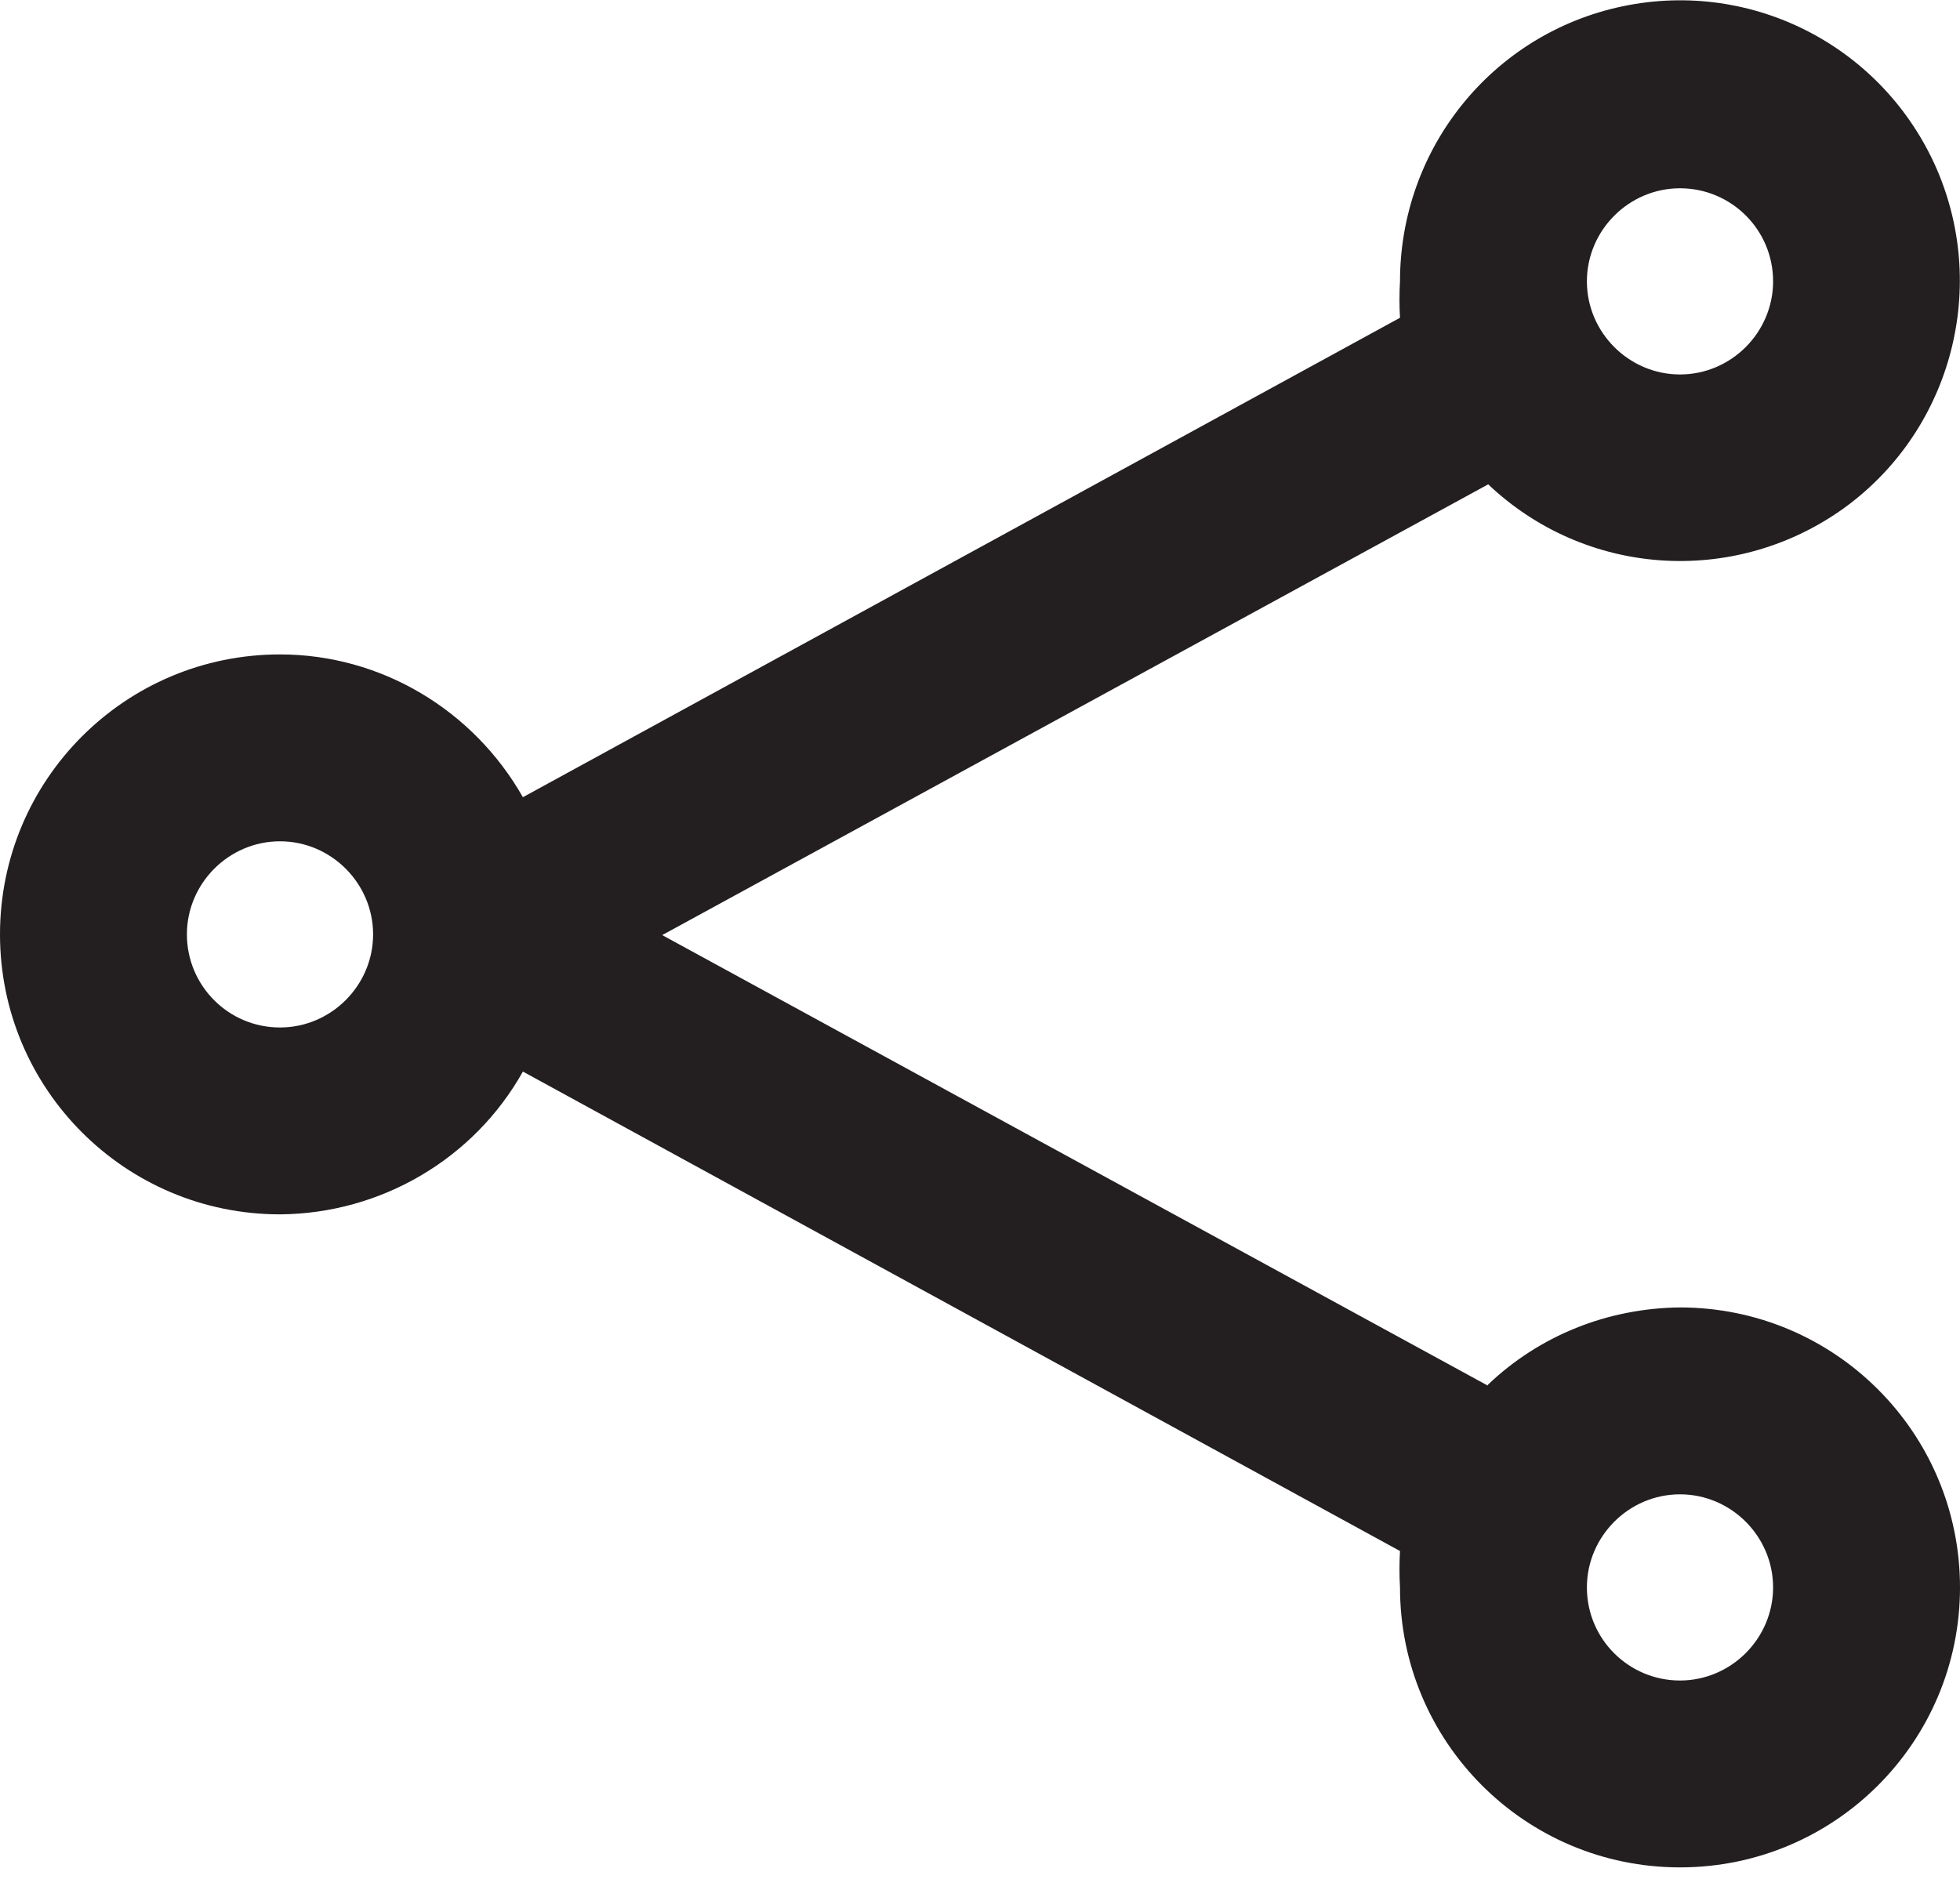
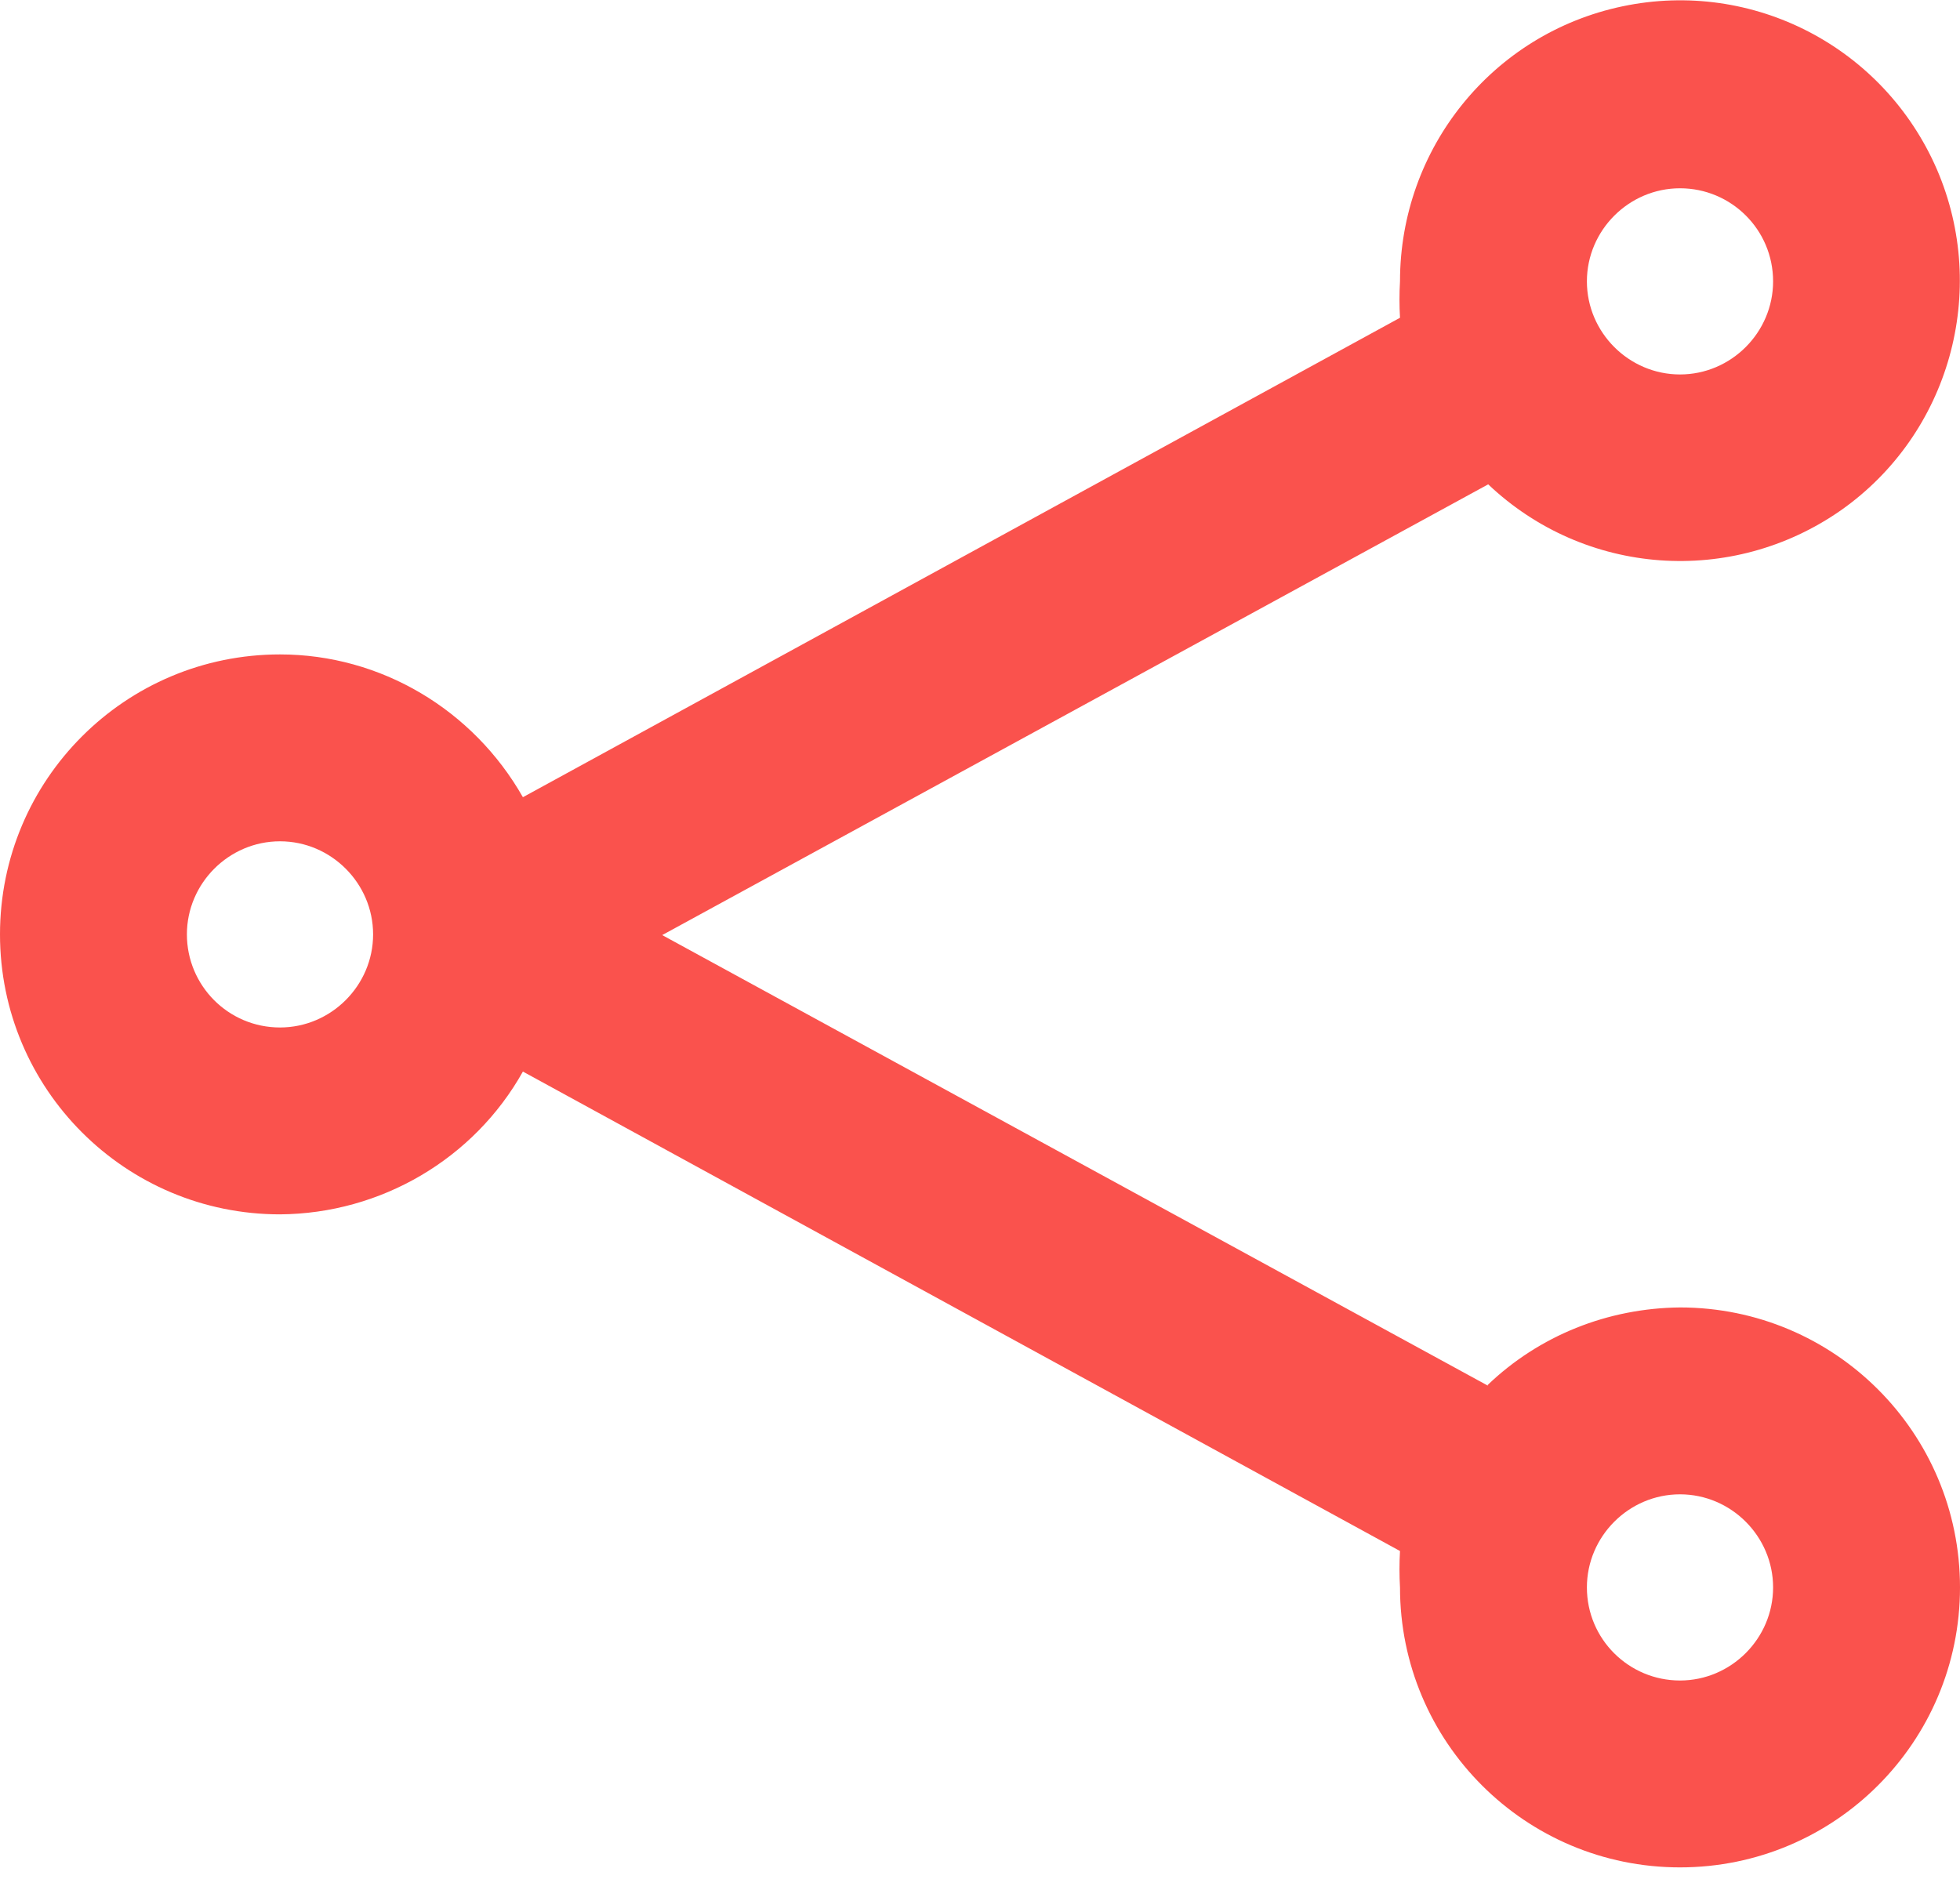
<svg xmlns="http://www.w3.org/2000/svg" width="28" height="27" viewBox="0 0 28 27" fill="none">
-   <path fill-rule="evenodd" clip-rule="evenodd" d="M21.25 19.79C21.99 19.08 22.97 18.69 24 18.68C26.21 18.68 28 20.47 28 22.68C28 24.89 26.21 26.68 24 26.68C21.79 26.68 20 24.89 20 22.68C19.99 22.51 19.99 22.33 20 22.16L7.47 15.31C6.77 16.56 5.44 17.34 4 17.35C1.79 17.35 0 15.56 0 13.35C0 11.14 1.79 9.35 4 9.35C5.44 9.35 6.76 10.14 7.47 11.39L20 4.54C19.99 4.37 19.99 4.19 20 4.02C20 2.12 21.32 0.48 23.18 0.09C25.04 -0.3 26.91 0.67 27.67 2.42C28.42 4.16 27.85 6.2 26.3 7.29C24.74 8.38 22.64 8.23 21.26 6.92L9.46 13.36L21.26 19.8L21.25 19.79ZM25.33 4.02C25.33 3.28 24.73 2.69 24 2.69C23.27 2.69 22.67 3.29 22.67 4.02C22.67 4.75 23.27 5.35 24 5.35C24.73 5.35 25.33 4.75 25.33 4.02ZM4 14.68C3.26 14.68 2.67 14.08 2.67 13.35C2.67 12.62 3.27 12.02 4 12.02C4.73 12.02 5.33 12.62 5.33 13.35C5.33 14.08 4.73 14.68 4 14.68ZM22.67 22.68C22.67 23.42 23.27 24.01 24 24.01C24.73 24.01 25.33 23.41 25.33 22.68C25.33 21.95 24.73 21.35 24 21.35C23.27 21.35 22.67 21.95 22.67 22.68Z" fill="#231F20" />
+   <path fill-rule="evenodd" clip-rule="evenodd" d="M21.25 19.79C21.99 19.08 22.97 18.69 24 18.68C26.21 18.68 28 20.47 28 22.68C28 24.89 26.21 26.68 24 26.68C21.79 26.68 20 24.89 20 22.68C19.99 22.51 19.99 22.33 20 22.16L7.47 15.31C6.77 16.56 5.44 17.34 4 17.35C1.79 17.35 0 15.56 0 13.35C0 11.14 1.79 9.35 4 9.35C5.44 9.35 6.76 10.14 7.47 11.39L20 4.54C19.99 4.37 19.99 4.19 20 4.02C20 2.12 21.32 0.48 23.18 0.09C25.04 -0.3 26.91 0.67 27.67 2.42C28.42 4.16 27.85 6.2 26.3 7.29C24.74 8.38 22.64 8.23 21.26 6.92L9.46 13.36L21.26 19.8L21.25 19.79ZM25.33 4.02C25.33 3.28 24.73 2.69 24 2.69C23.27 2.69 22.67 3.29 22.67 4.02C22.67 4.75 23.27 5.35 24 5.35C24.73 5.35 25.33 4.75 25.33 4.02ZM4 14.68C3.26 14.68 2.67 14.08 2.67 13.35C2.67 12.62 3.27 12.02 4 12.02C4.73 12.02 5.33 12.62 5.33 13.35C5.33 14.08 4.73 14.68 4 14.68ZM22.67 22.68C22.67 23.42 23.27 24.01 24 24.01C24.73 24.01 25.33 23.41 25.33 22.68C25.33 21.95 24.73 21.35 24 21.35C23.27 21.35 22.67 21.95 22.67 22.68Z" fill="#fa524d" />
</svg>
